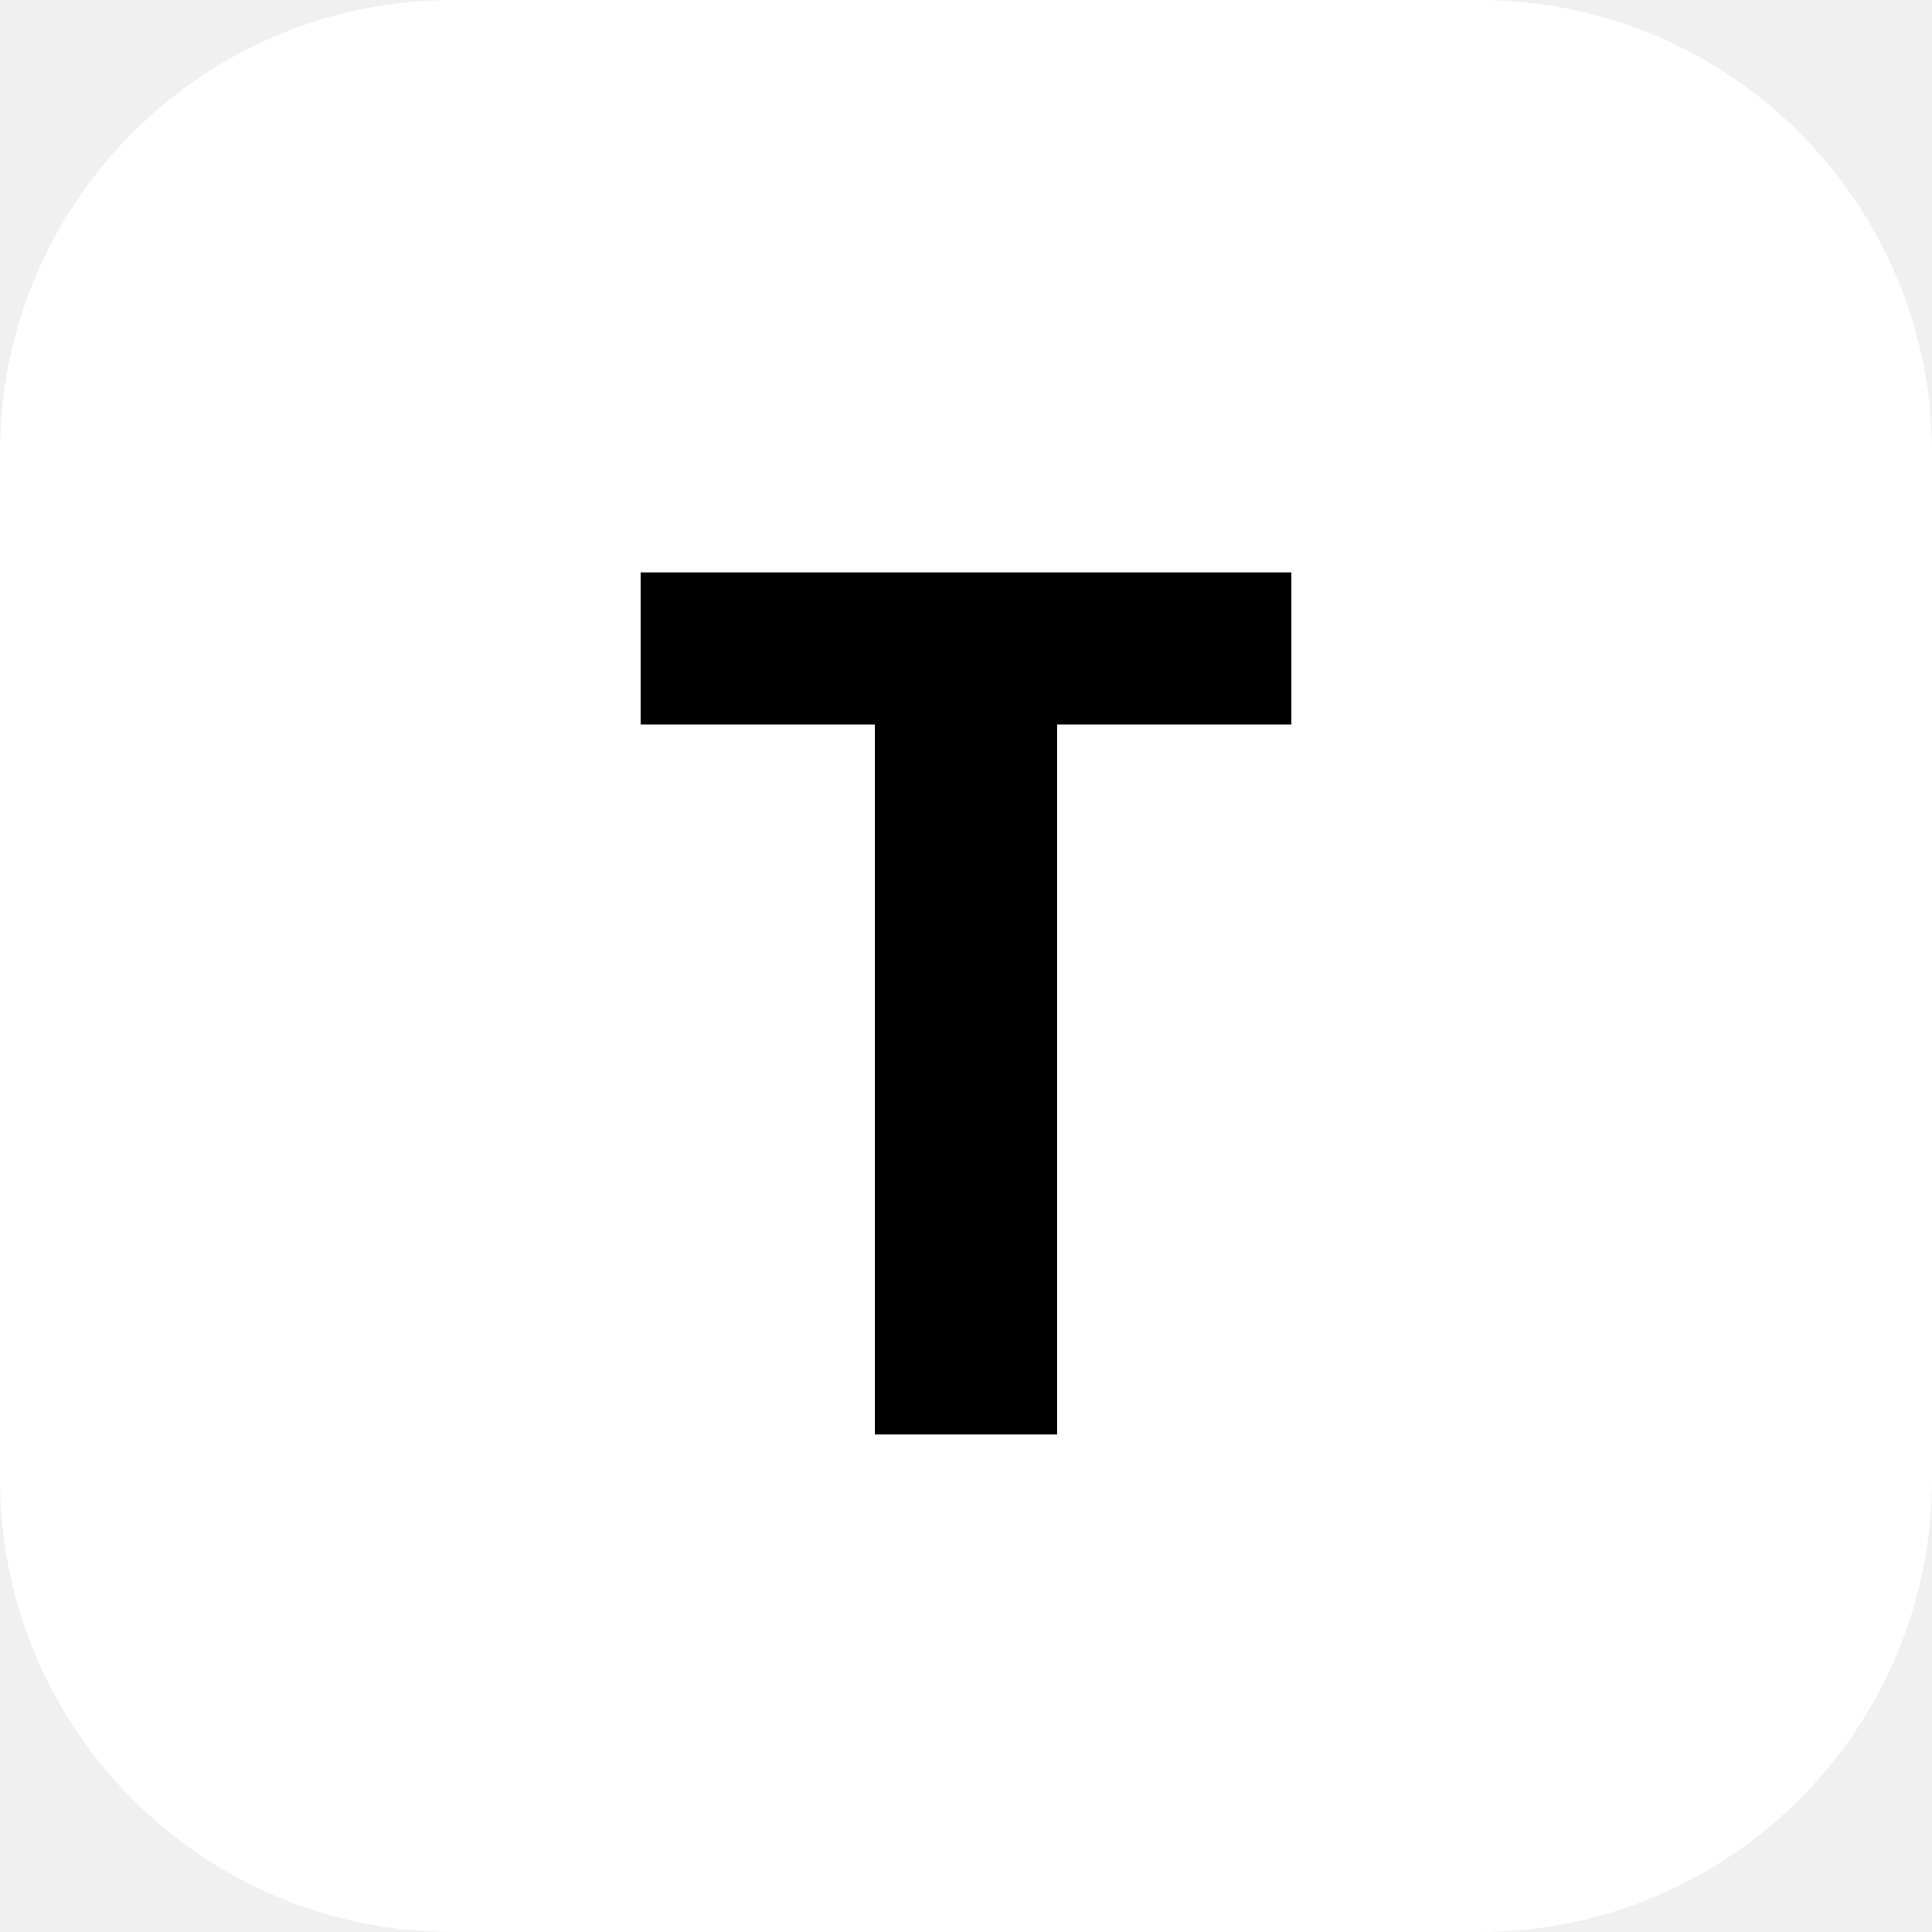
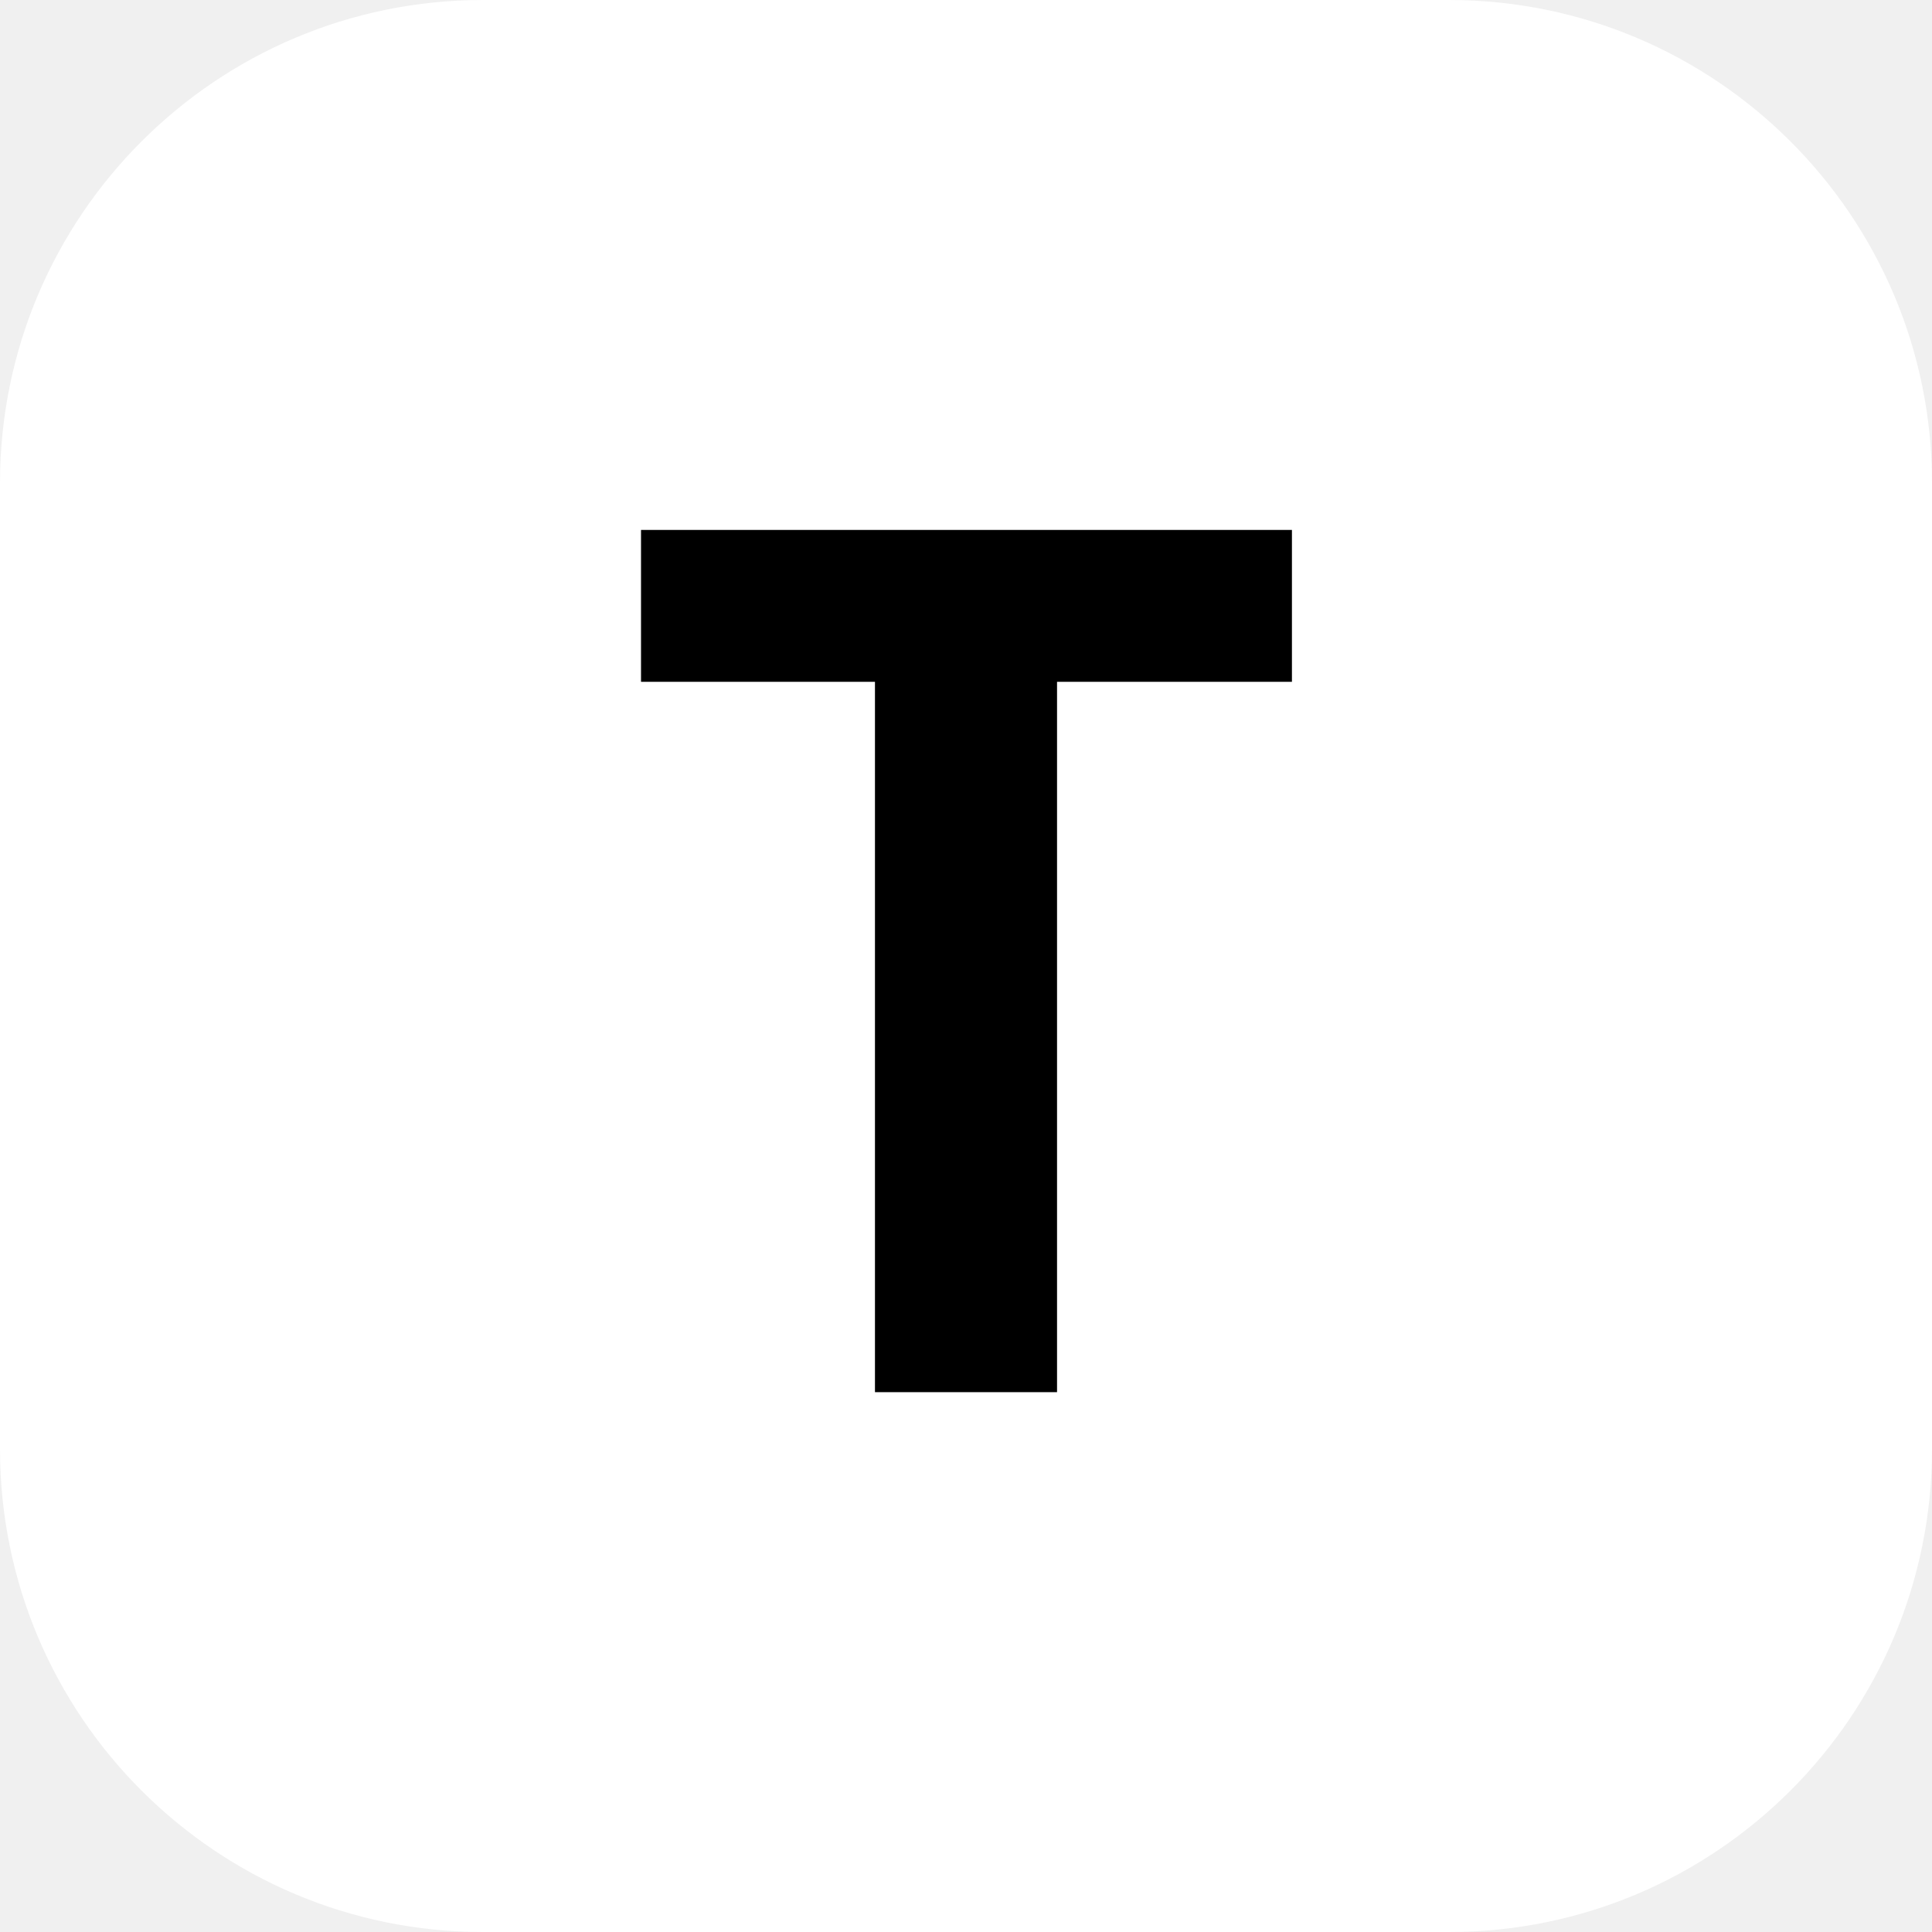
- <svg xmlns="http://www.w3.org/2000/svg" width="256" height="256" viewBox="0 0 256 256" fill="none">
-   <rect width="256" height="256" rx="60" fill="white" />
-   <text x="50%" y="50%" dominant-baseline="central" text-anchor="middle" font-family="sans-serif" font-size="160" font-weight="bold" fill="black">T</text>
+ <svg xmlns="http://www.w3.org/2000/svg" width="32" height="32" viewBox="0 0 32 32" fill="none">
+   <rect width="32" height="32" rx="8" fill="white" />
+   <text x="50%" y="50%" dominant-baseline="middle" text-anchor="middle" font-family="sans-serif" font-size="20" font-weight="bold" fill="black">T</text>
</svg>
